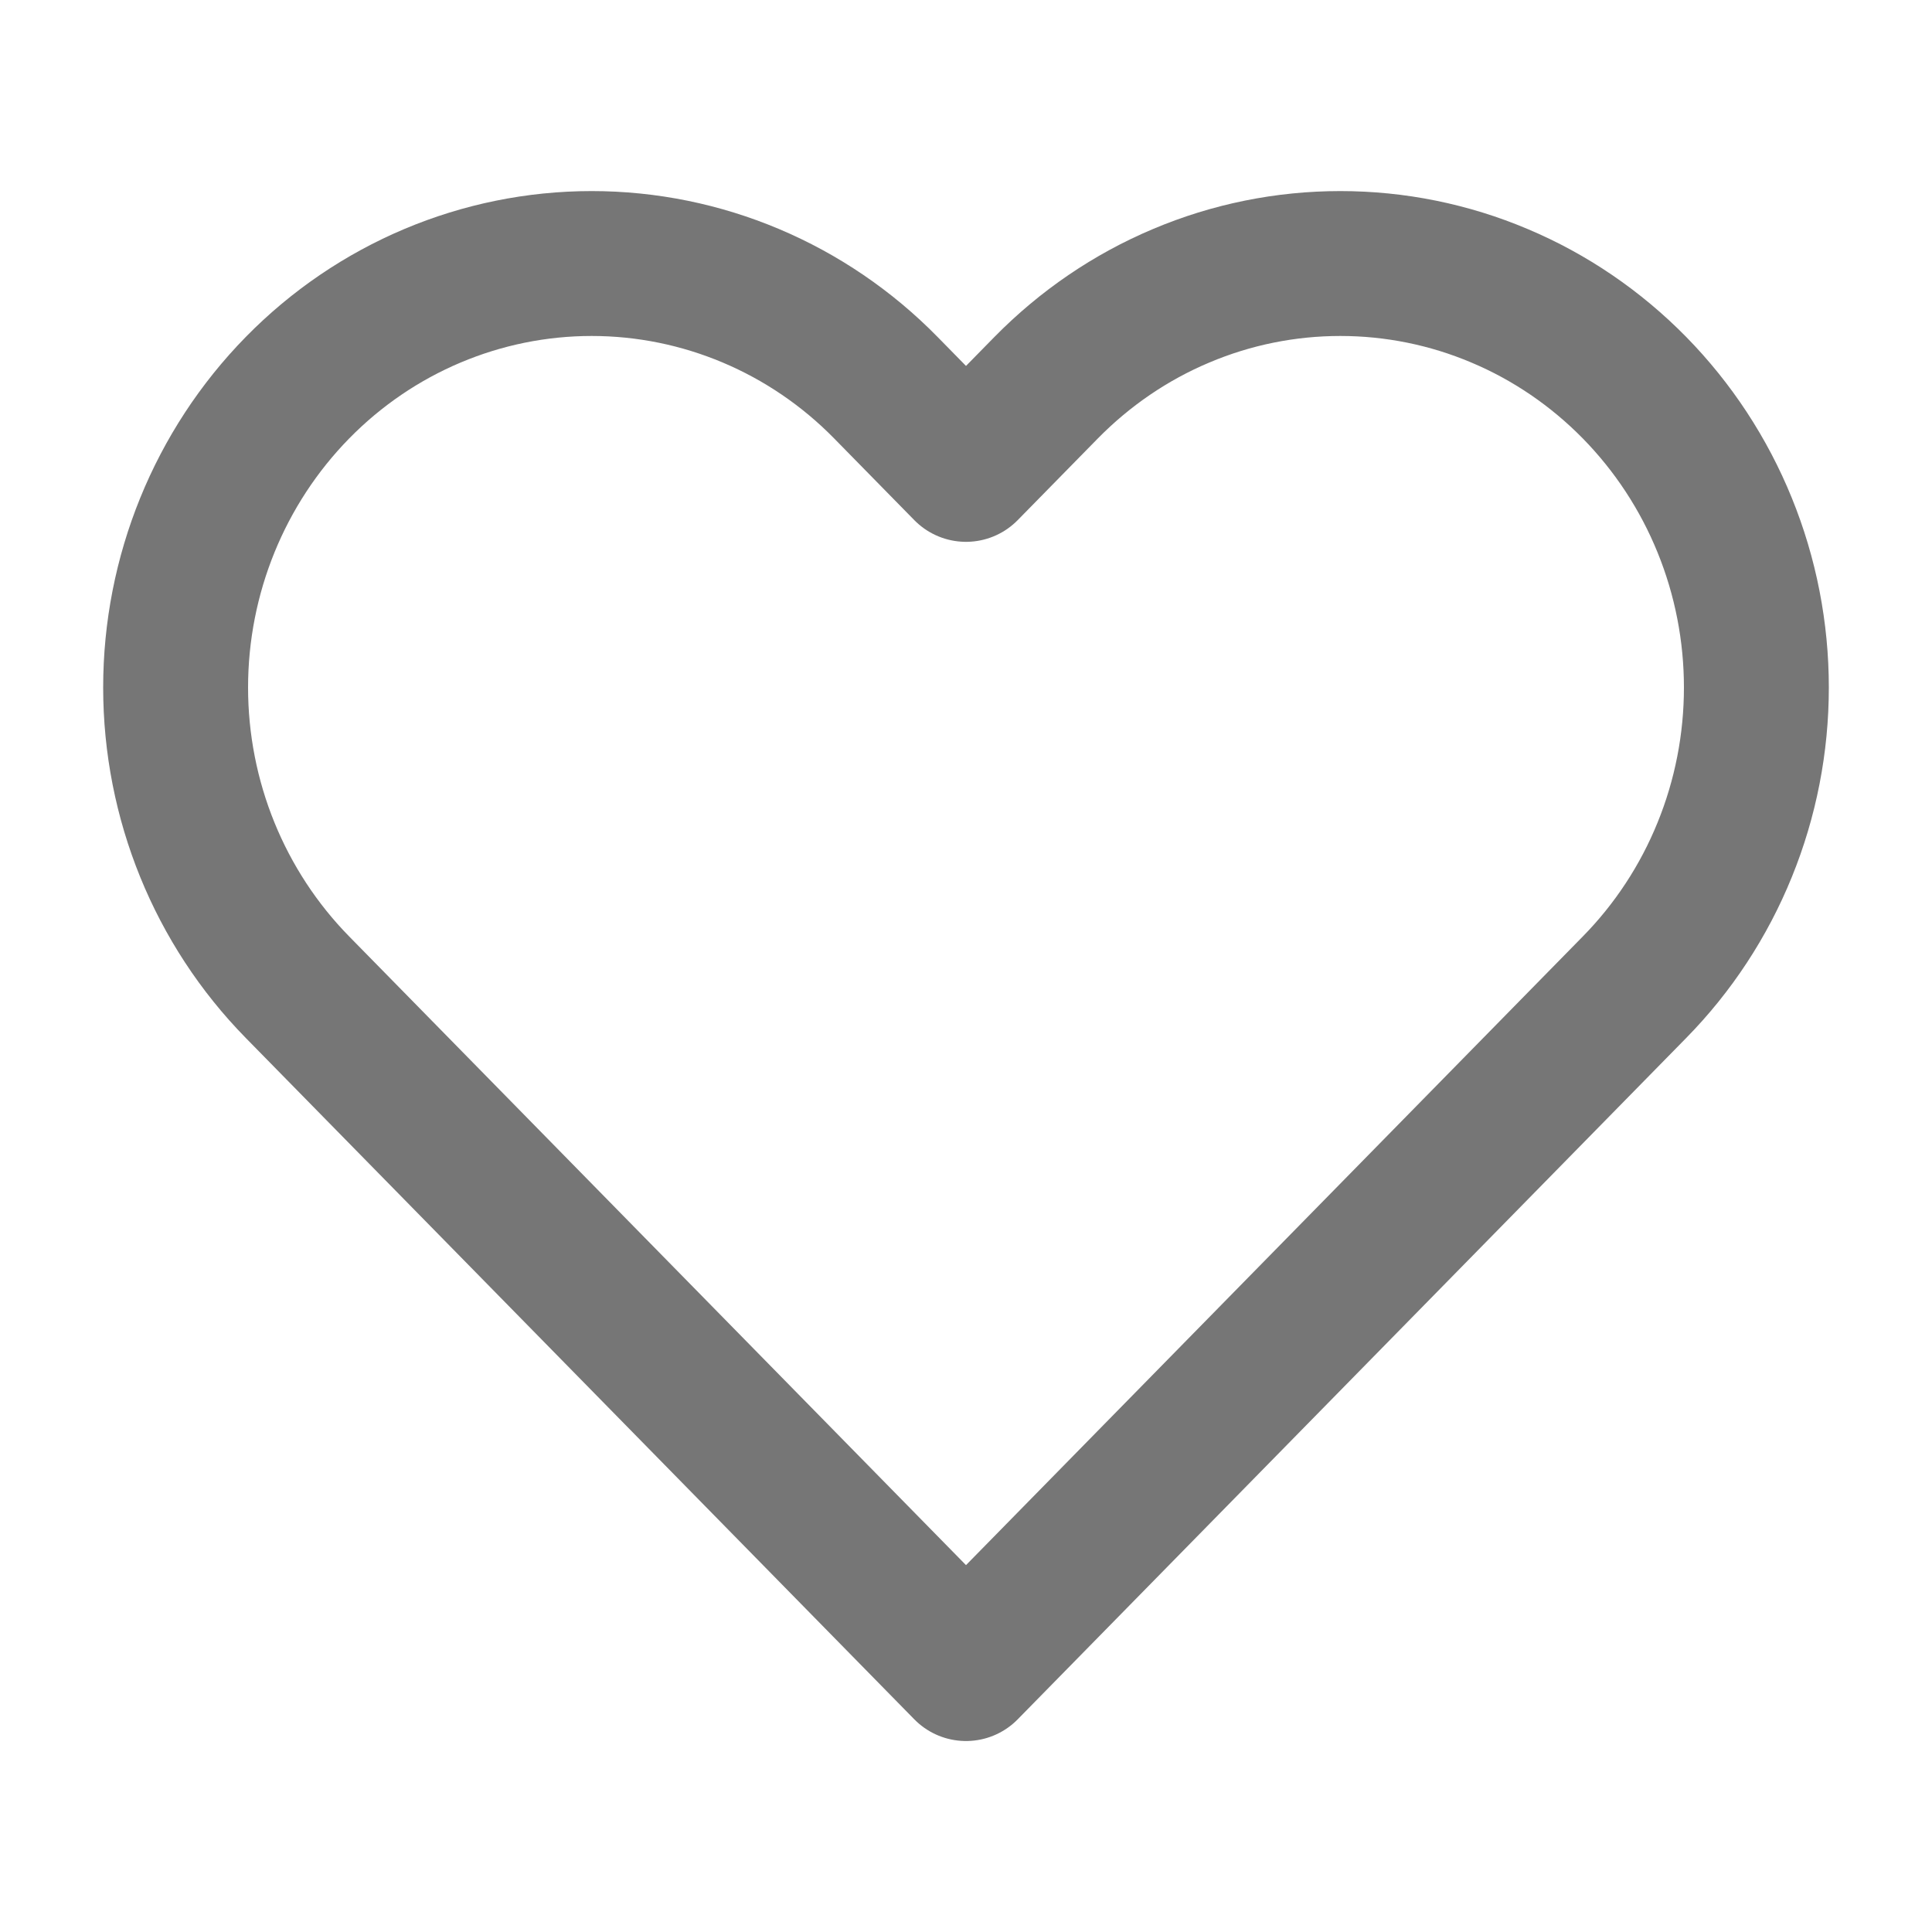
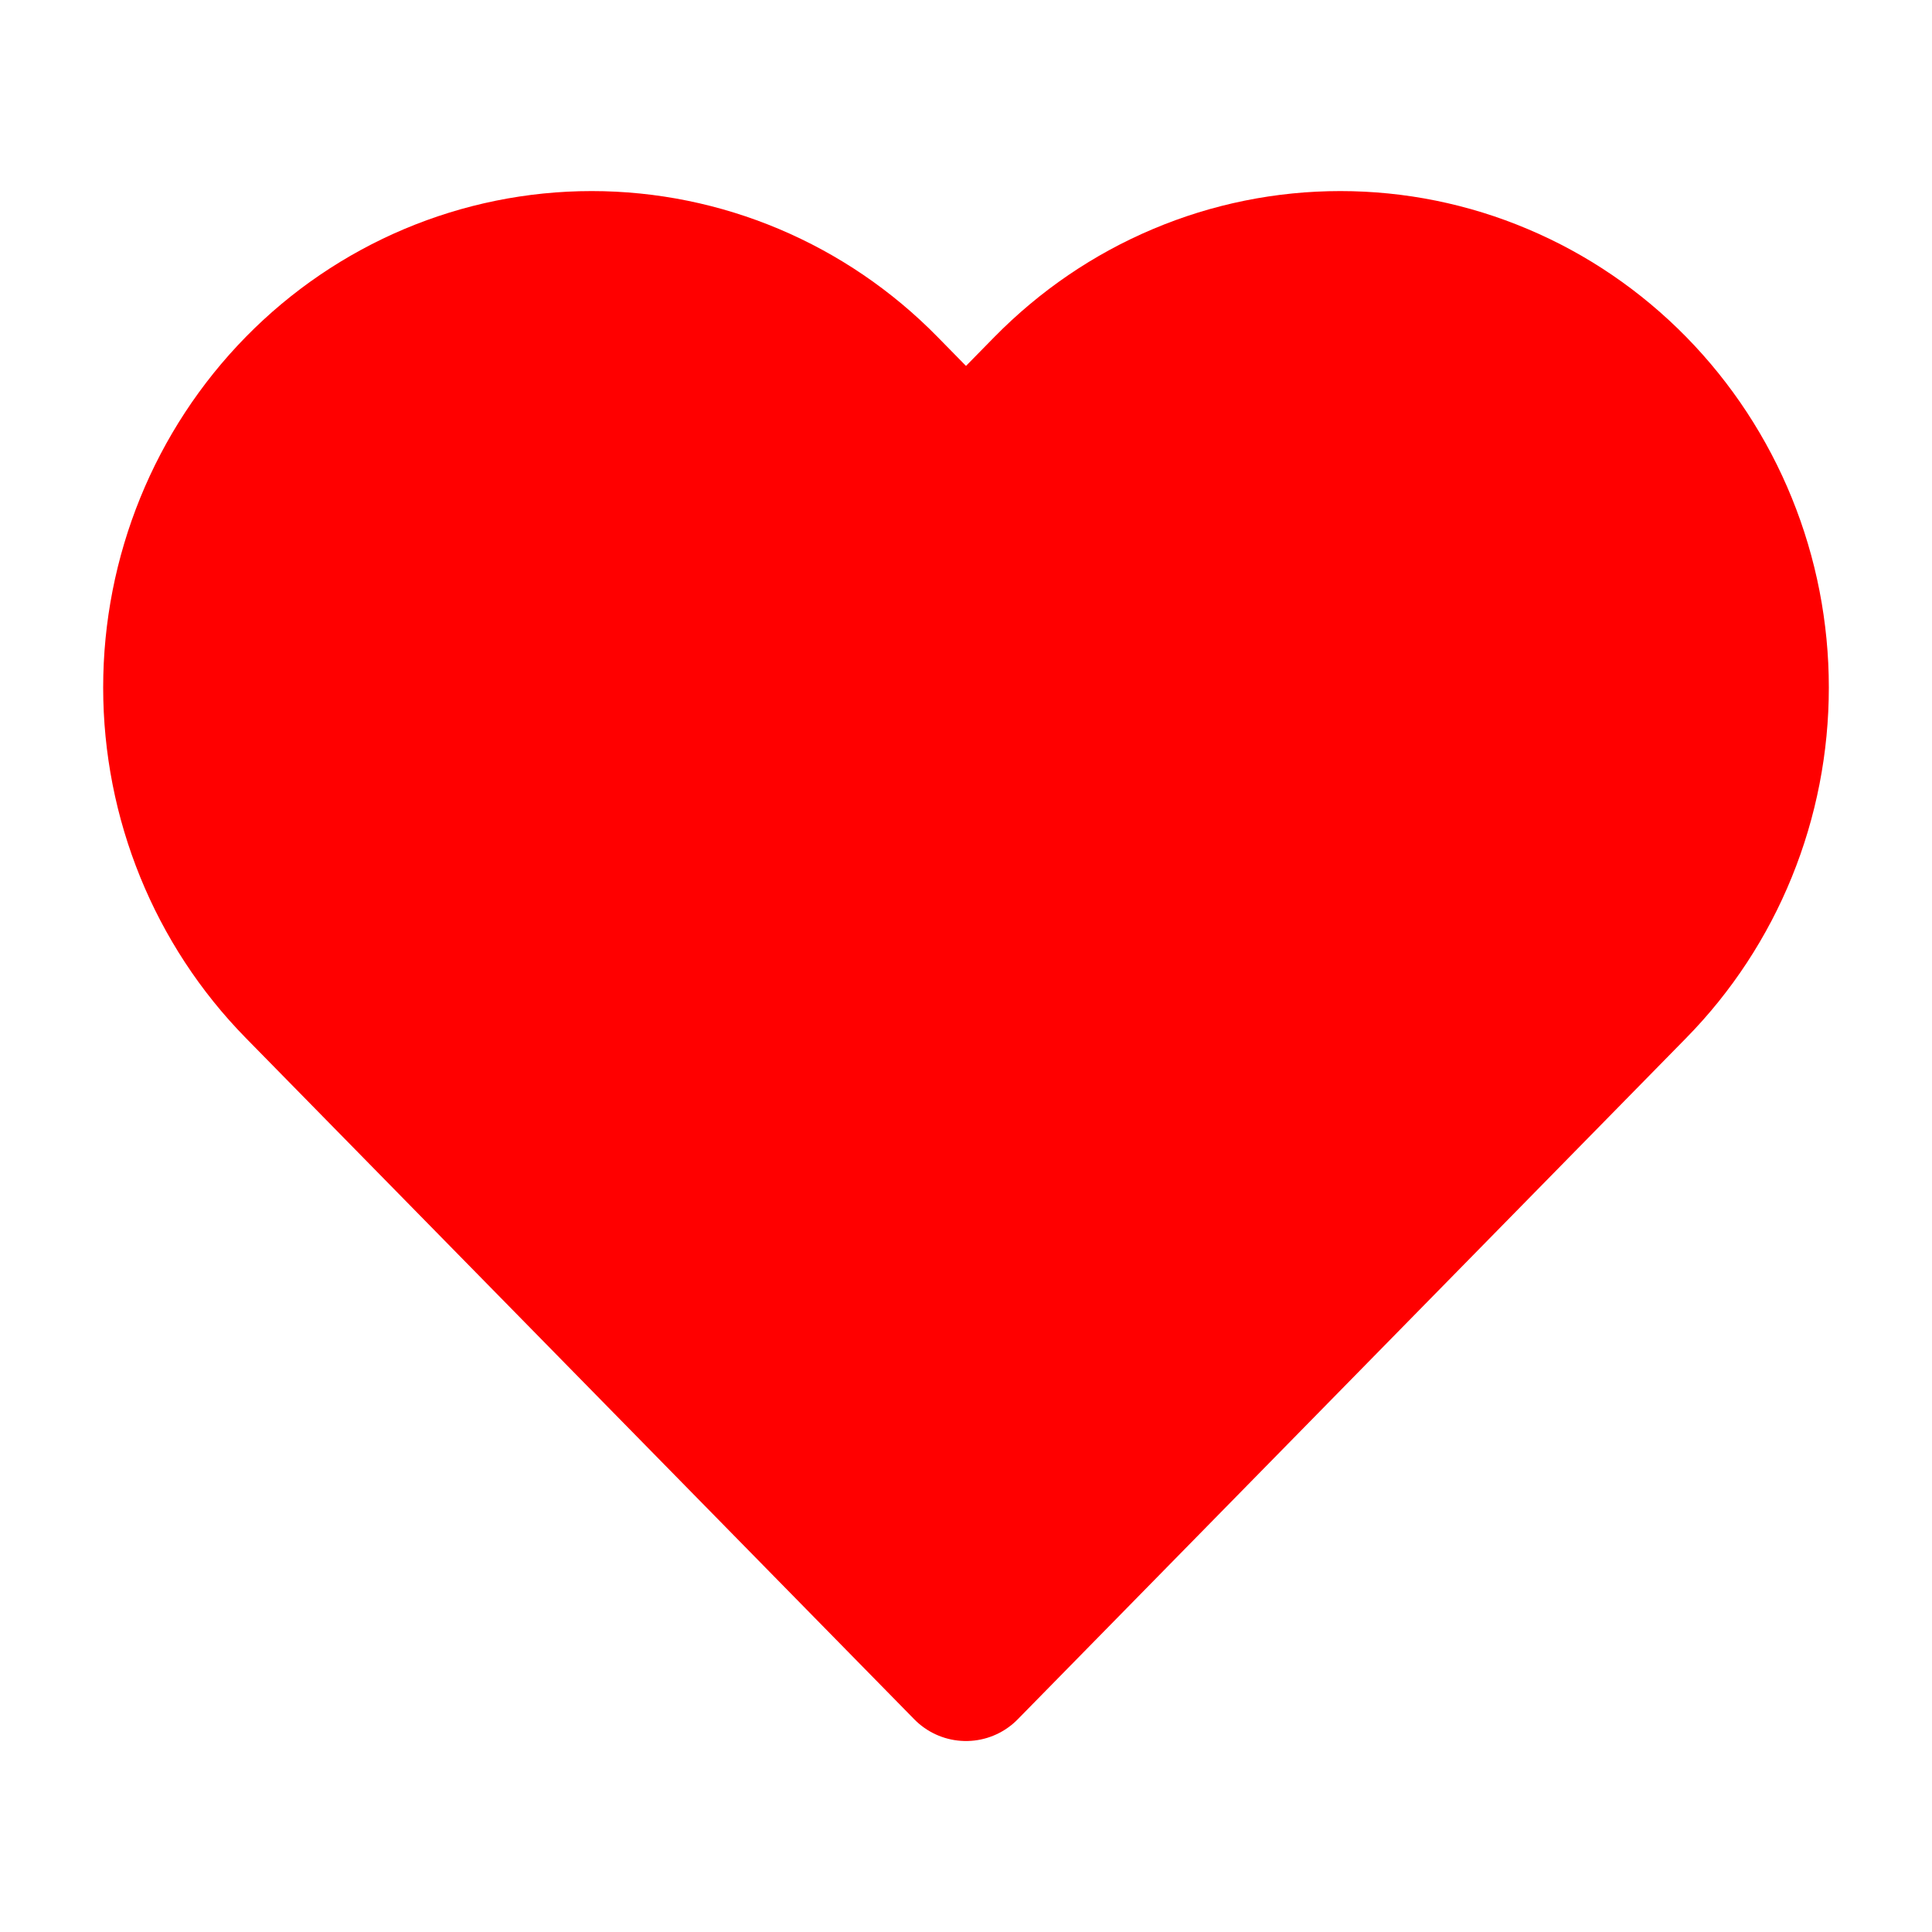
- <svg xmlns="http://www.w3.org/2000/svg" width="20" height="20" viewBox="0 0 20 20" fill="none">
-   <path d="M16.92 4.013C16.52 3.606 16.046 3.282 15.523 3.062C15.001 2.841 14.441 2.728 13.875 2.728C13.309 2.728 12.749 2.841 12.227 3.062C11.704 3.282 11.23 3.606 10.83 4.013L10 4.859L9.17 4.013C8.363 3.19 7.267 2.728 6.125 2.728C4.983 2.728 3.887 3.19 3.08 4.013C2.272 4.837 1.818 5.953 1.818 7.117C1.818 8.281 2.272 9.397 3.08 10.22L3.91 11.066L10 17.273L16.09 11.066L16.92 10.22C17.32 9.813 17.638 9.329 17.854 8.797C18.071 8.264 18.182 7.693 18.182 7.117C18.182 6.541 18.071 5.97 17.854 5.437C17.638 4.905 17.32 4.421 16.92 4.013Z" stroke="#767676" stroke-width="1.5" stroke-linecap="round" stroke-linejoin="round" />
+ <svg xmlns="http://www.w3.org/2000/svg" width="20" height="20" viewBox="0 0 20 20" fill="red">
+   <path d="M16.92 4.013C16.52 3.606 16.046 3.282 15.523 3.062C15.001 2.841 14.441 2.728 13.875 2.728C13.309 2.728 12.749 2.841 12.227 3.062C11.704 3.282 11.23 3.606 10.83 4.013L10 4.859L9.17 4.013C8.363 3.19 7.267 2.728 6.125 2.728C4.983 2.728 3.887 3.19 3.08 4.013C2.272 4.837 1.818 5.953 1.818 7.117C1.818 8.281 2.272 9.397 3.08 10.22L3.91 11.066L10 17.273L16.09 11.066L16.92 10.22C17.32 9.813 17.638 9.329 17.854 8.797C18.071 8.264 18.182 7.693 18.182 7.117C18.182 6.541 18.071 5.97 17.854 5.437C17.638 4.905 17.32 4.421 16.92 4.013Z" stroke="red" stroke-width="1.5" stroke-linecap="round" stroke-linejoin="round" />
</svg>
